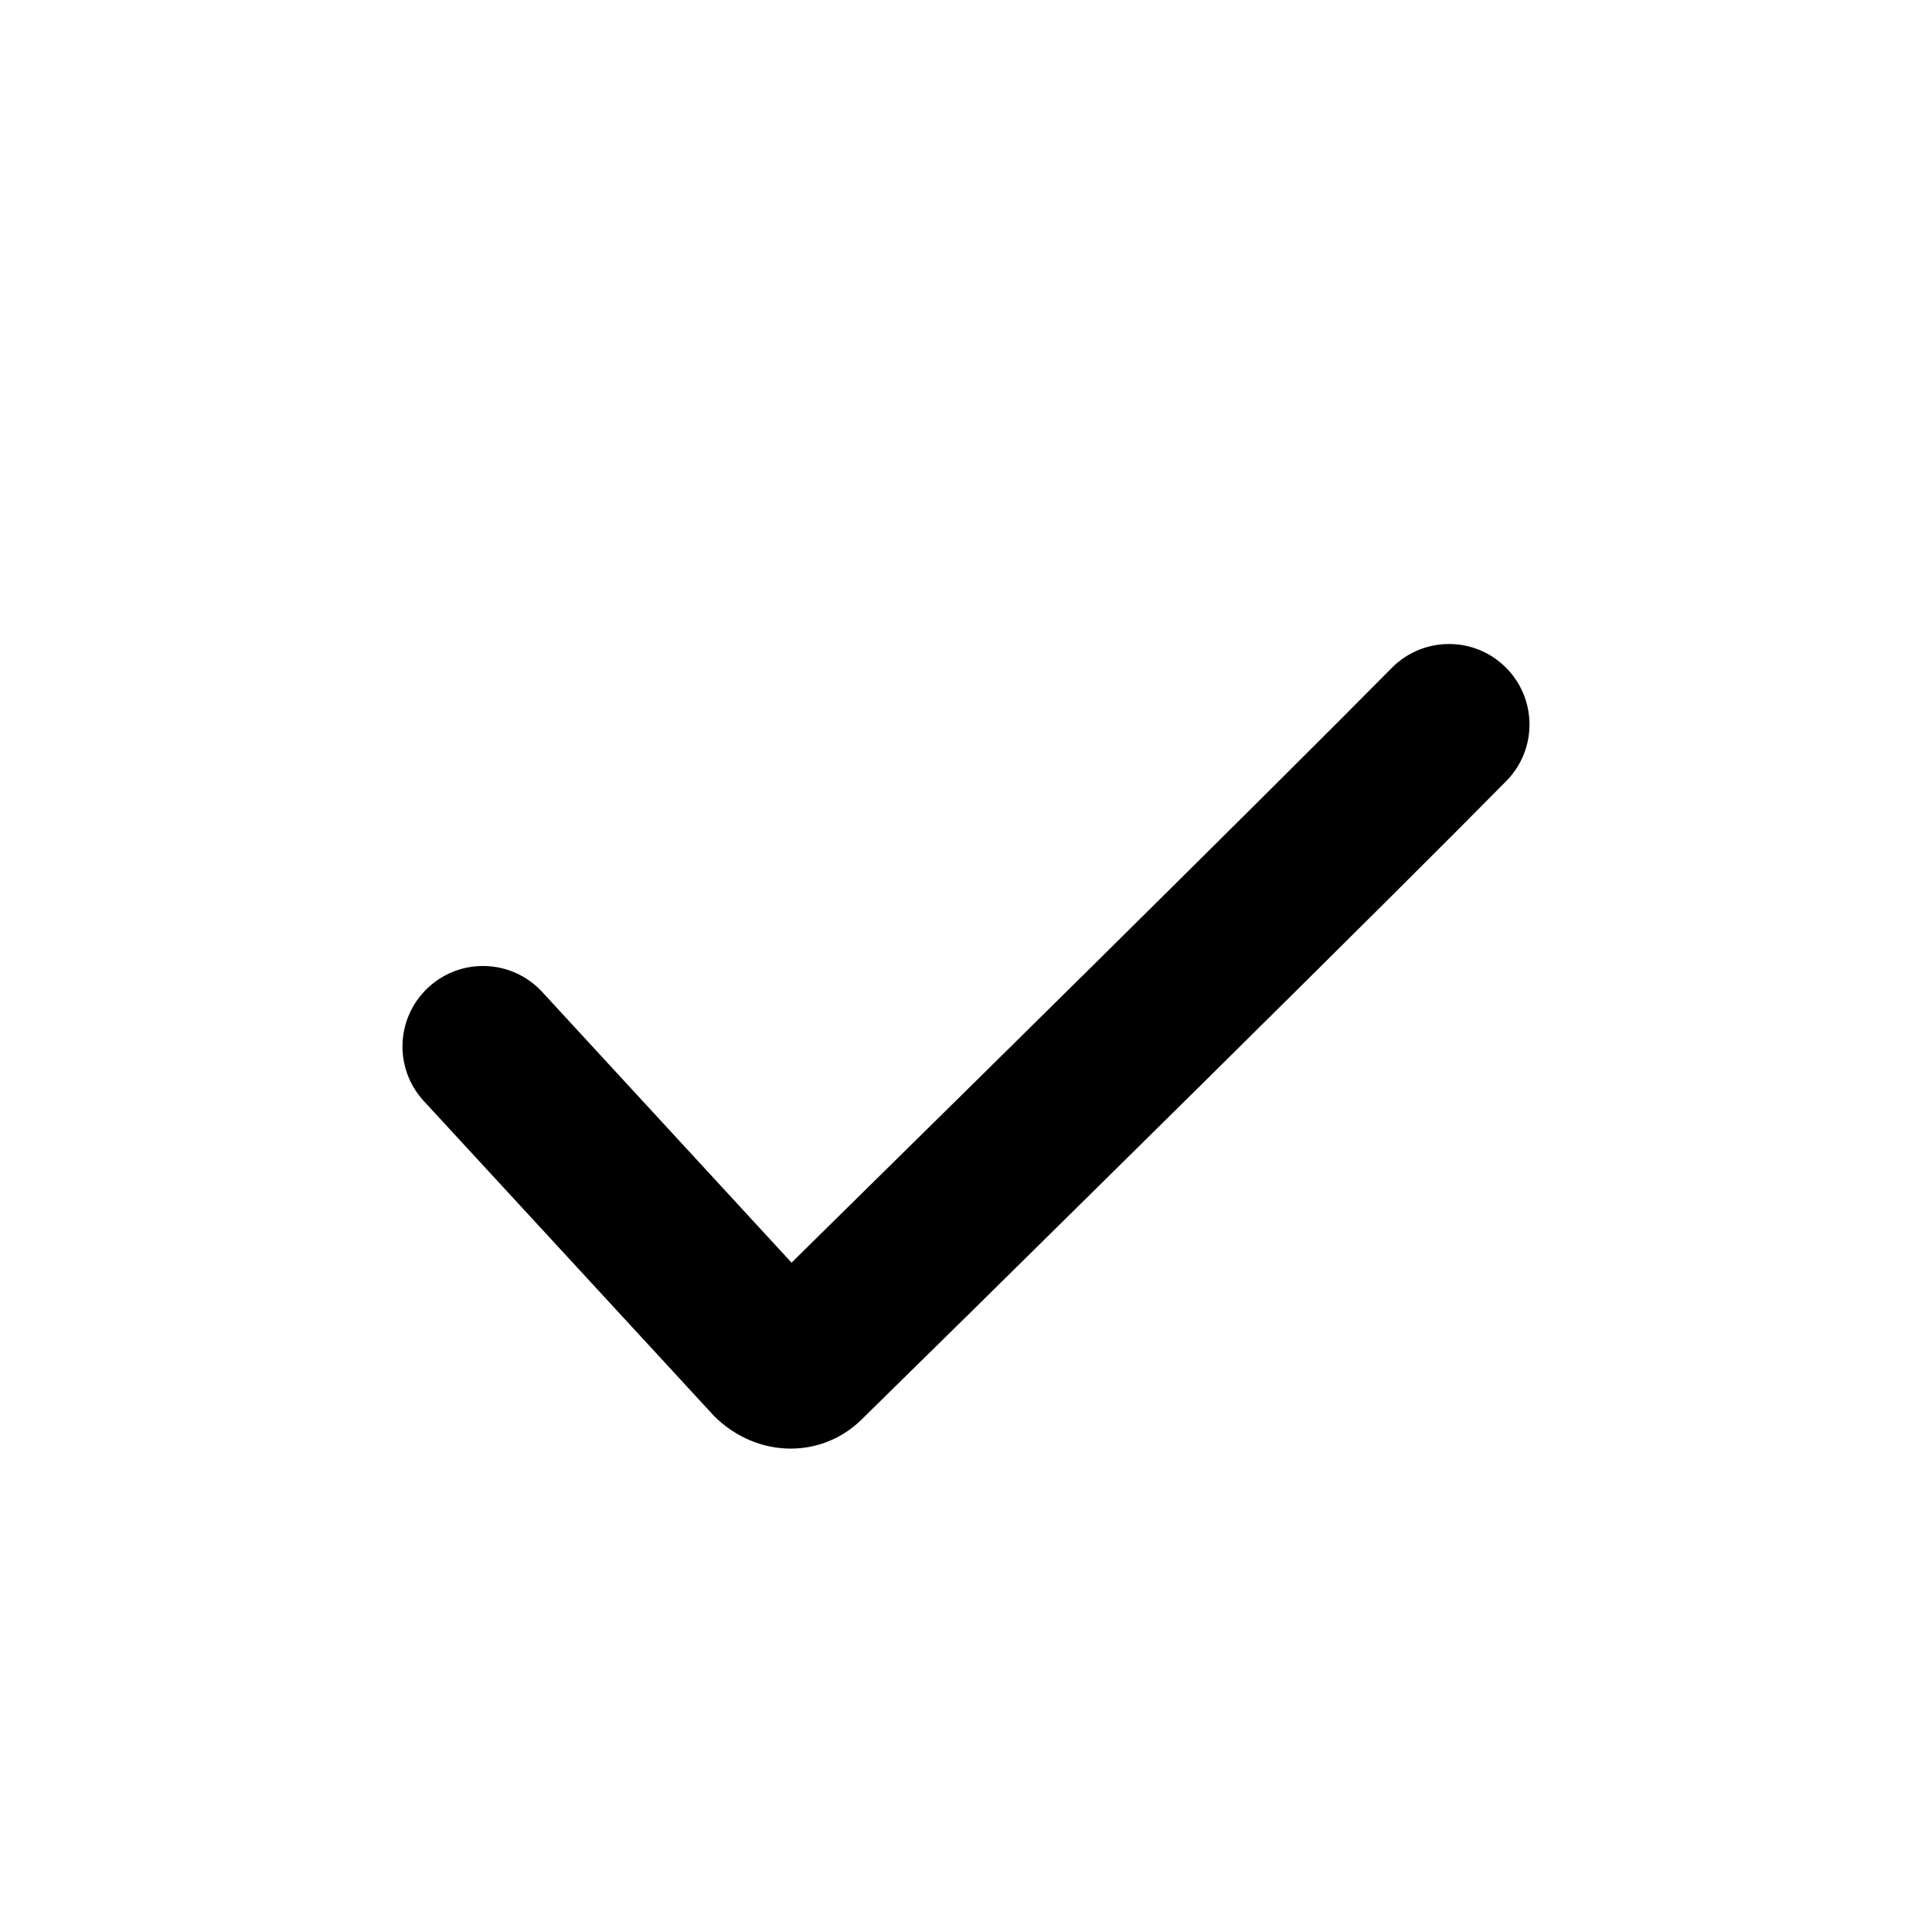
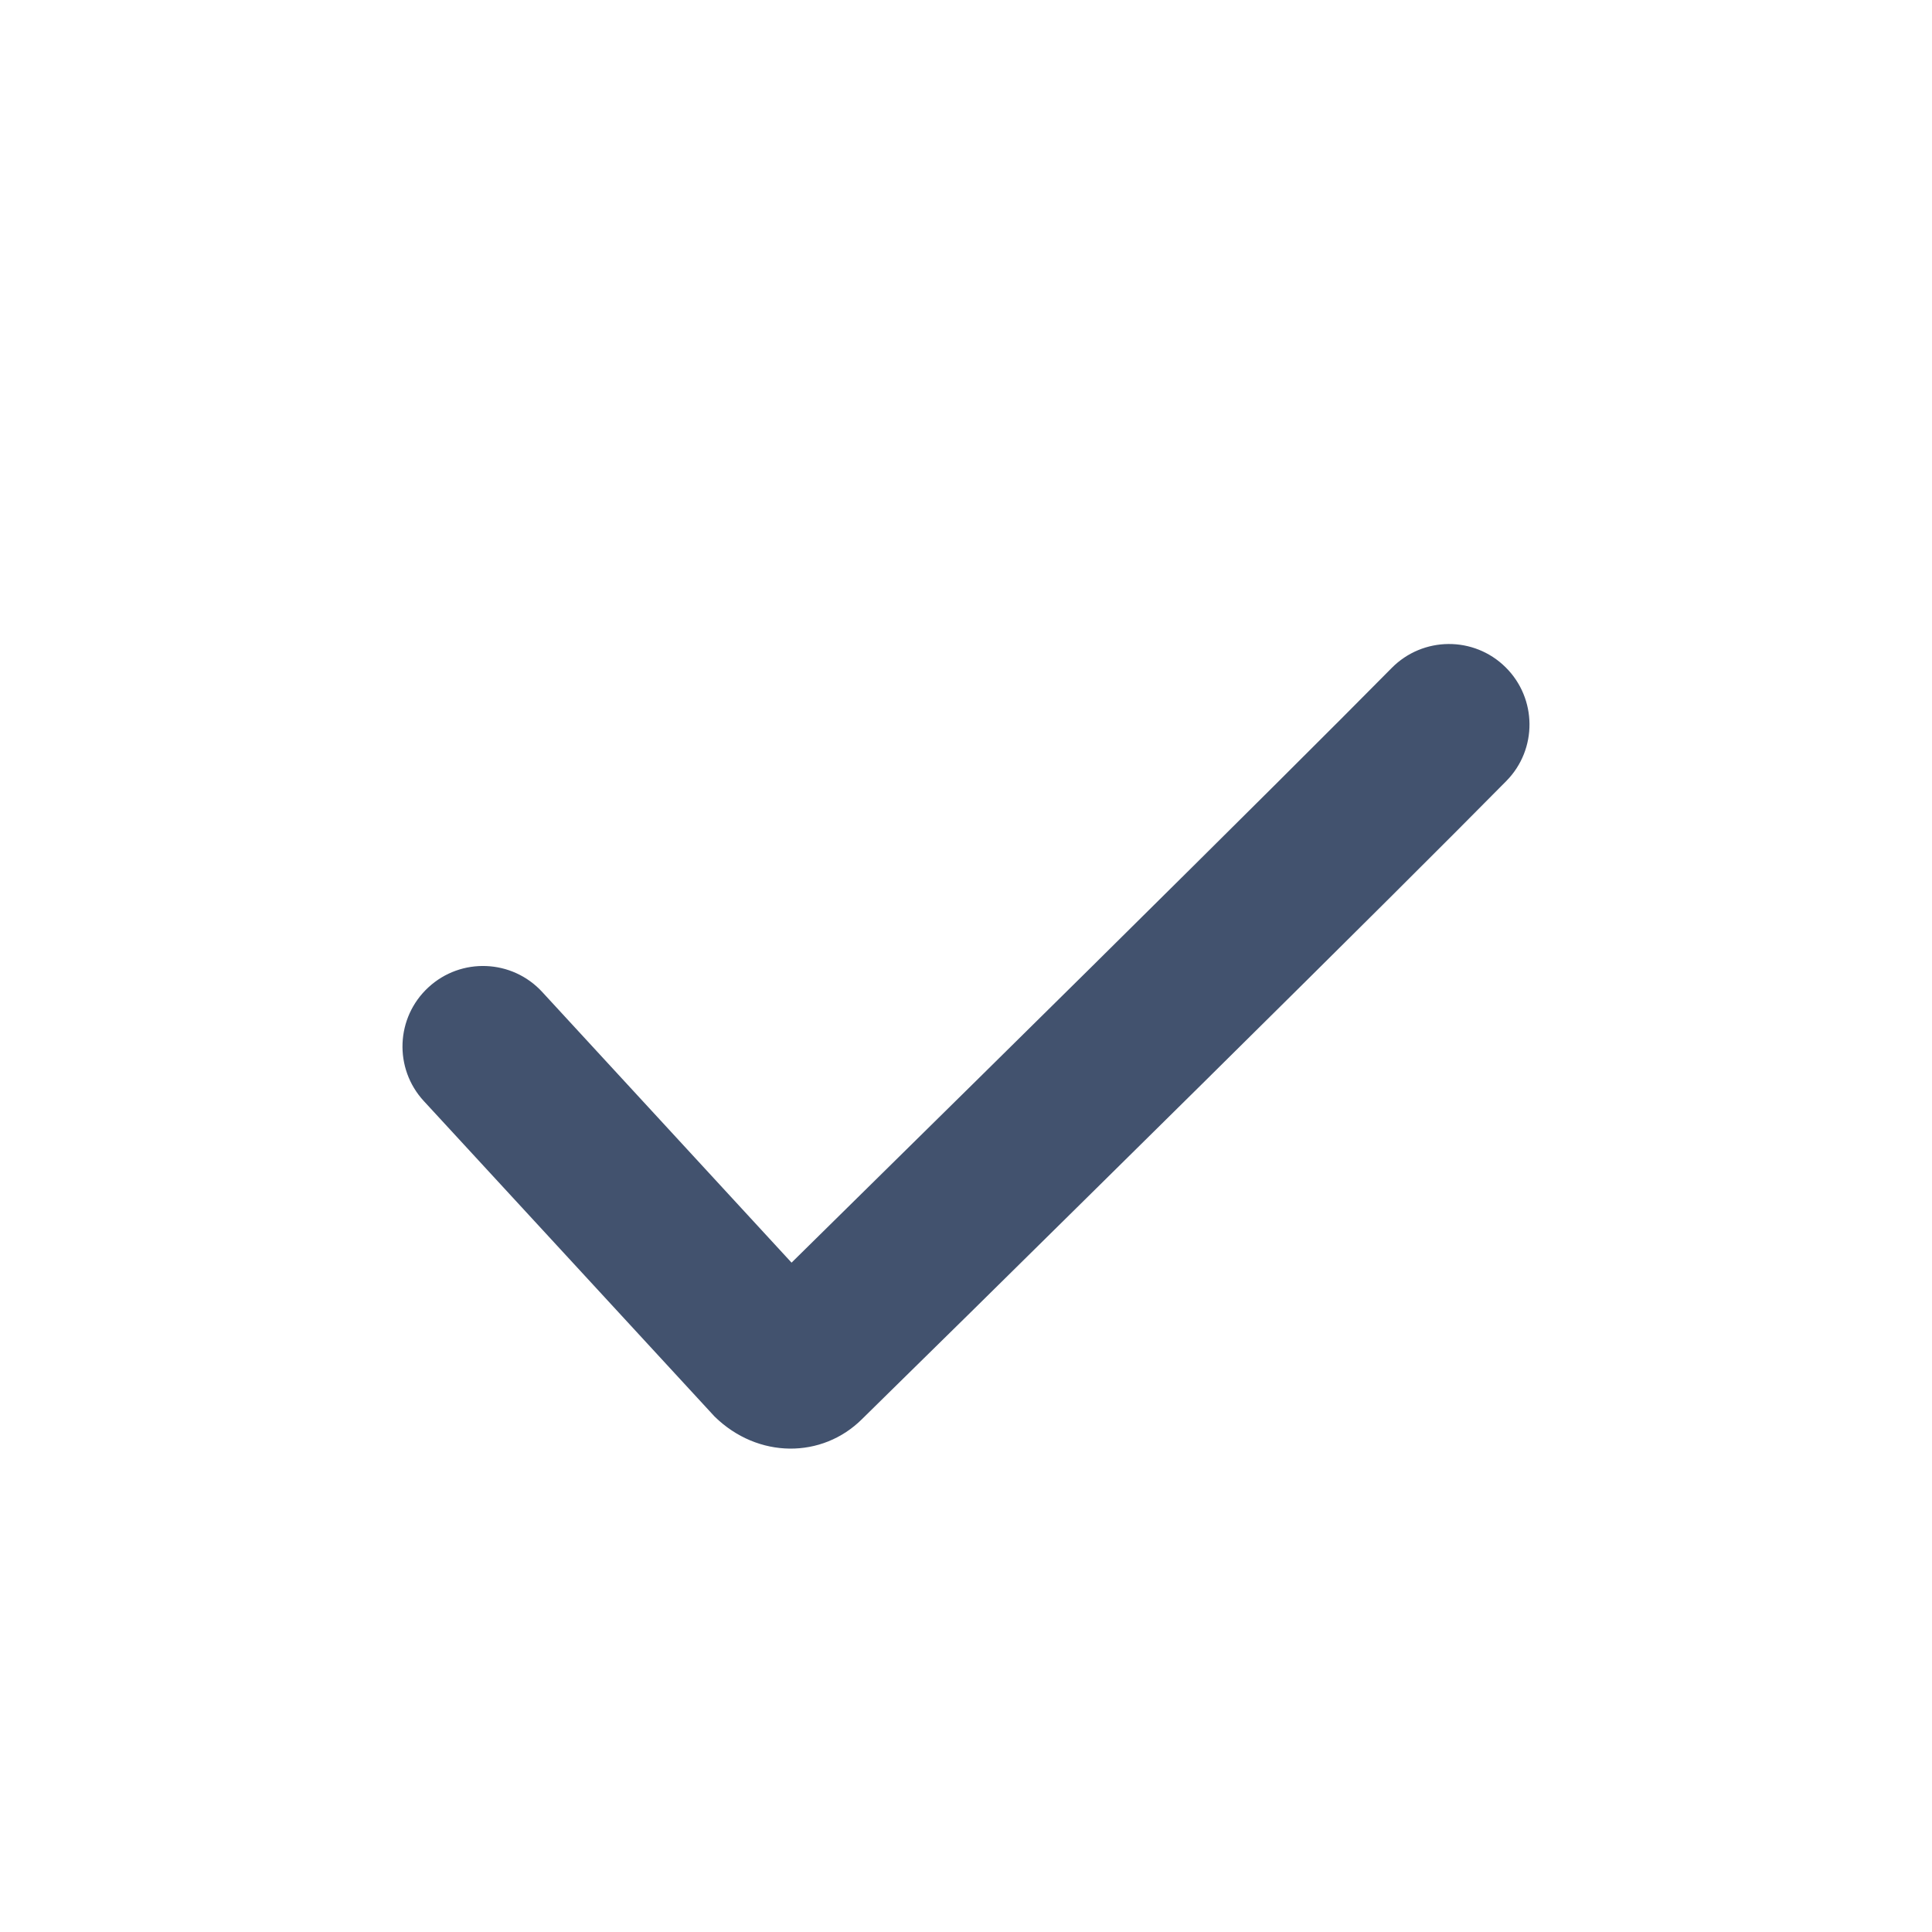
<svg xmlns="http://www.w3.org/2000/svg" width="24px" height="24px" viewBox="0 0 24 24" version="1.1">
  <defs />
-   <g id="Global" stroke="none" stroke-width="1" fill-rule="evenodd">
-     <g id="check" fill-rule="nonzero" fill="currentColor">
-       <g id="Page-1">
-         <path d="M6.735,12.322 C6.361,11.916 5.728,11.89 5.322,12.265 C4.916,12.639 4.89,13.272 5.265,13.678 L8.877,17.597 C9.414,18.123 10.214,18.123 10.711,17.626 C10.772,17.566 10.772,17.566 11.075,17.268 C11.37,16.979 11.698,16.656 12.052,16.308 C13.061,15.313 14.071,14.317 15.014,13.385 L15.054,13.345 C16.729,11.689 18,10.424 18.712,9.702 C19.1,9.309 19.095,8.676 18.702,8.288 C18.309,7.9 17.676,7.905 17.288,8.298 C16.584,9.011 15.317,10.272 13.648,11.923 L13.608,11.963 C12.666,12.894 11.657,13.889 10.648,14.882 C10.358,15.168 10.084,15.438 9.833,15.685 L6.735,12.322 Z" />
-       </g>
+   <g id="Global" stroke="none" stroke-width="1" fill="none" fill-rule="evenodd">
+     <g id="icons/check" fill-rule="nonzero" fill="#42526E">
+       <path d="M6.735,12.322 C6.361,11.916 5.728,11.89 5.322,12.265 C4.916,12.639 4.89,13.272 5.265,13.678 L8.877,17.597 C9.414,18.123 10.214,18.123 10.711,17.626 C10.772,17.566 10.772,17.566 11.075,17.268 C11.37,16.979 11.698,16.656 12.052,16.308 C13.061,15.313 14.071,14.317 15.014,13.385 L15.054,13.345 C16.729,11.689 18,10.424 18.712,9.702 C19.1,9.309 19.095,8.676 18.702,8.288 C18.309,7.9 17.676,7.905 17.288,8.298 C16.584,9.011 15.317,10.272 13.648,11.923 L13.608,11.963 C12.666,12.894 11.657,13.889 10.648,14.882 C10.358,15.168 10.084,15.438 9.833,15.685 L6.735,12.322 Z" id="Page-1" />
    </g>
  </g>
</svg>
